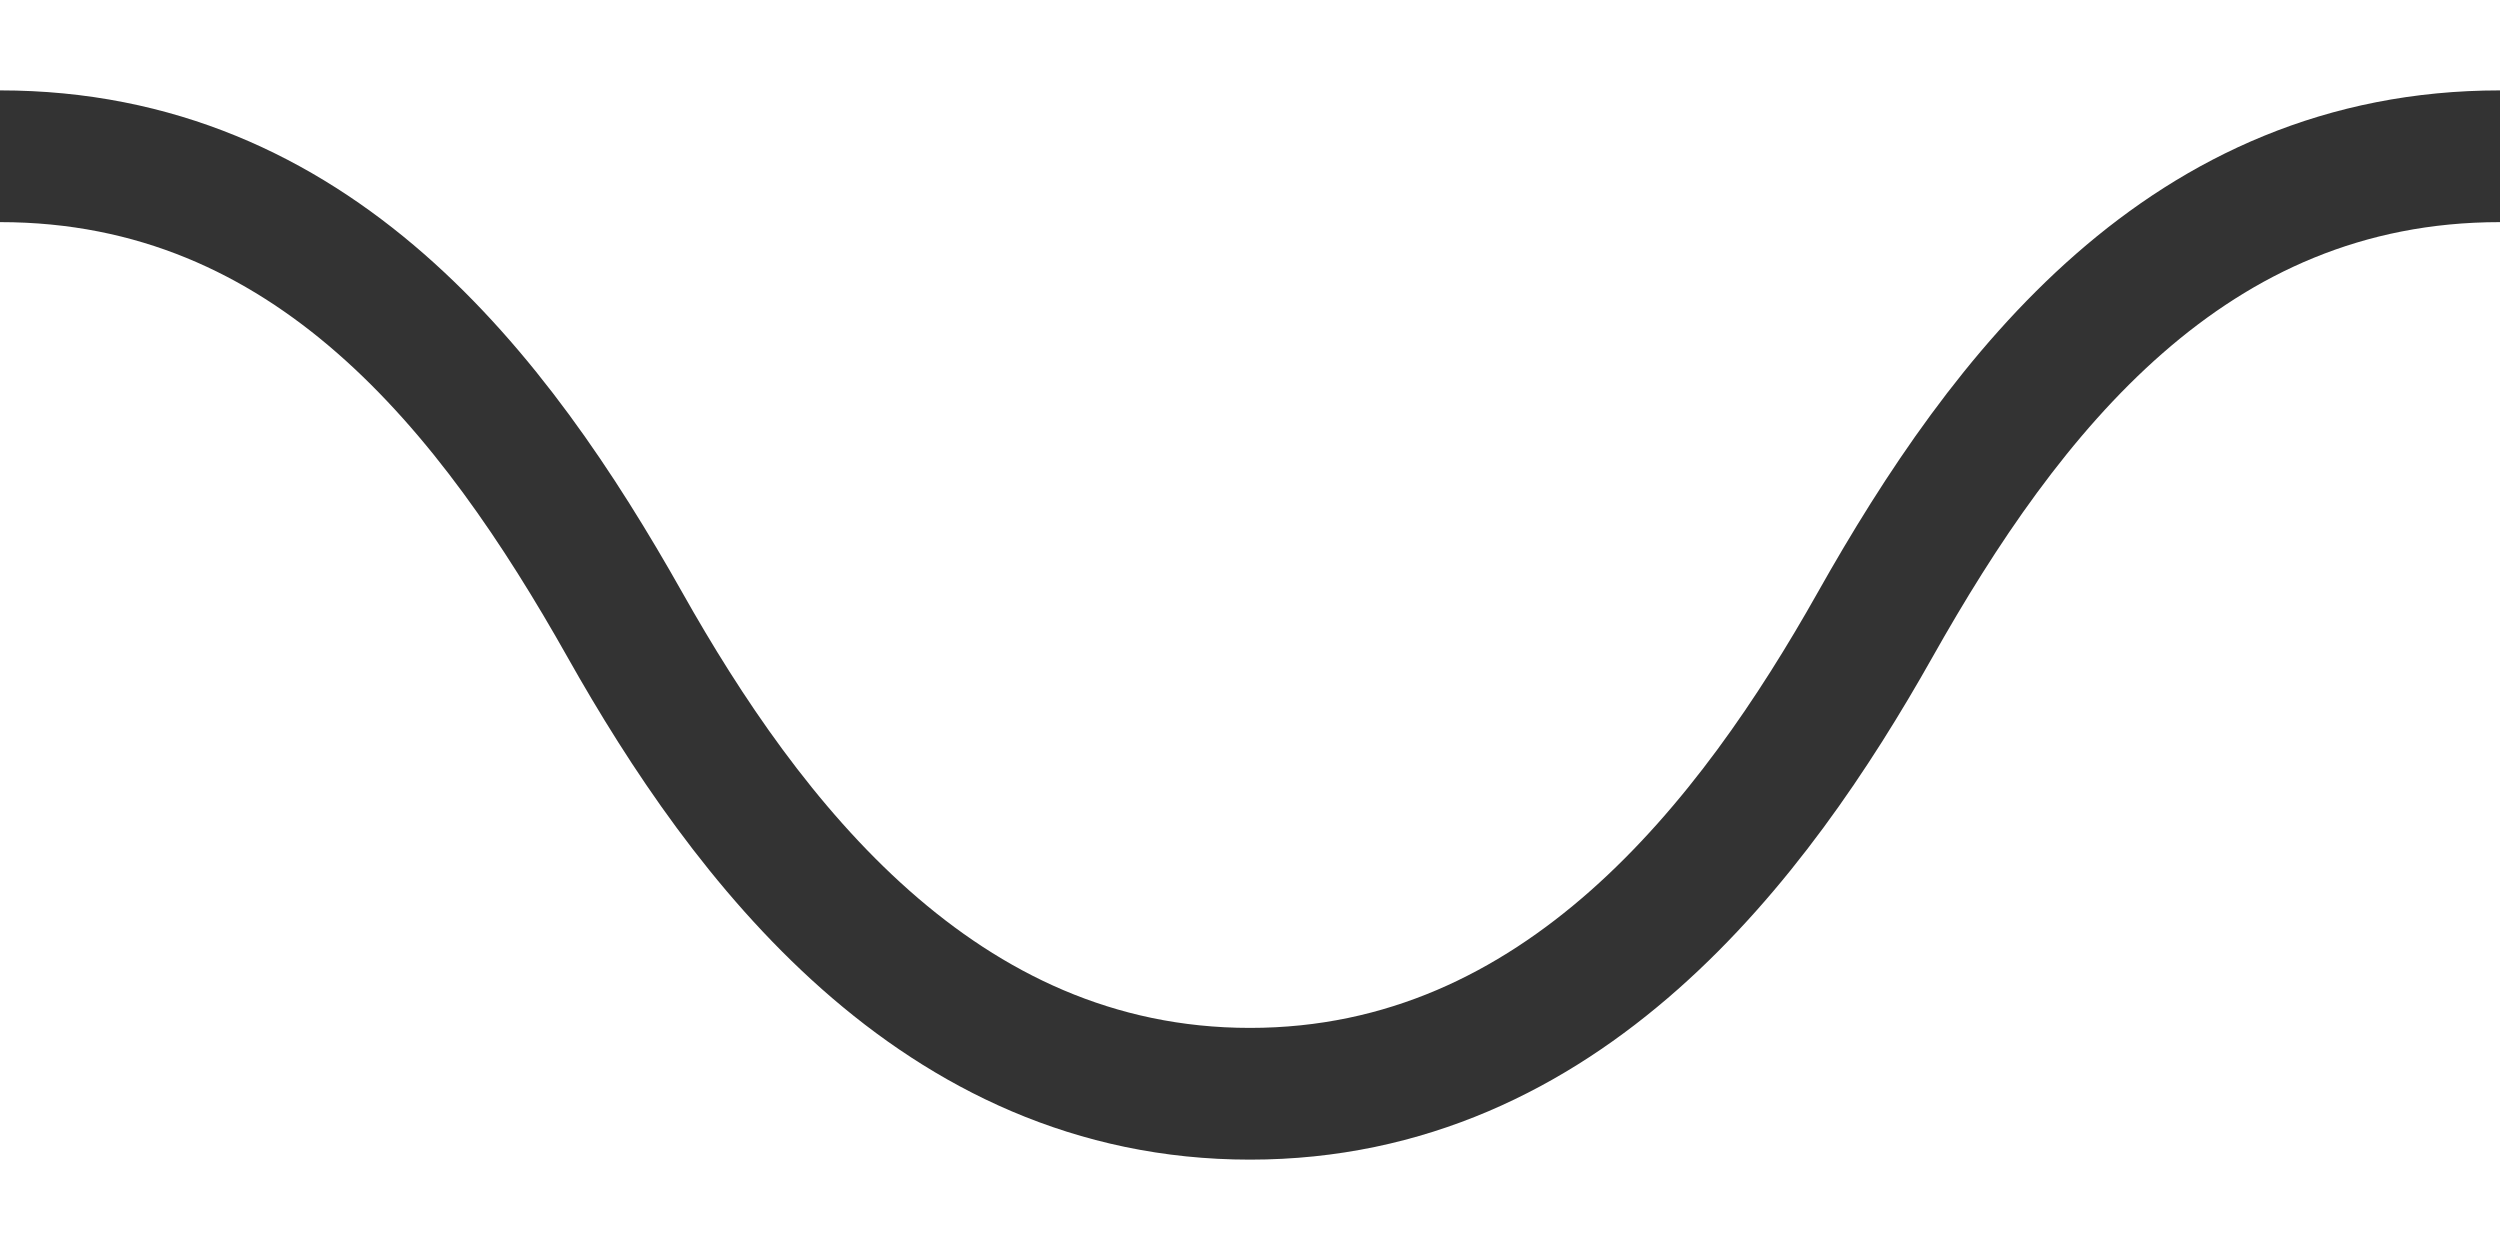
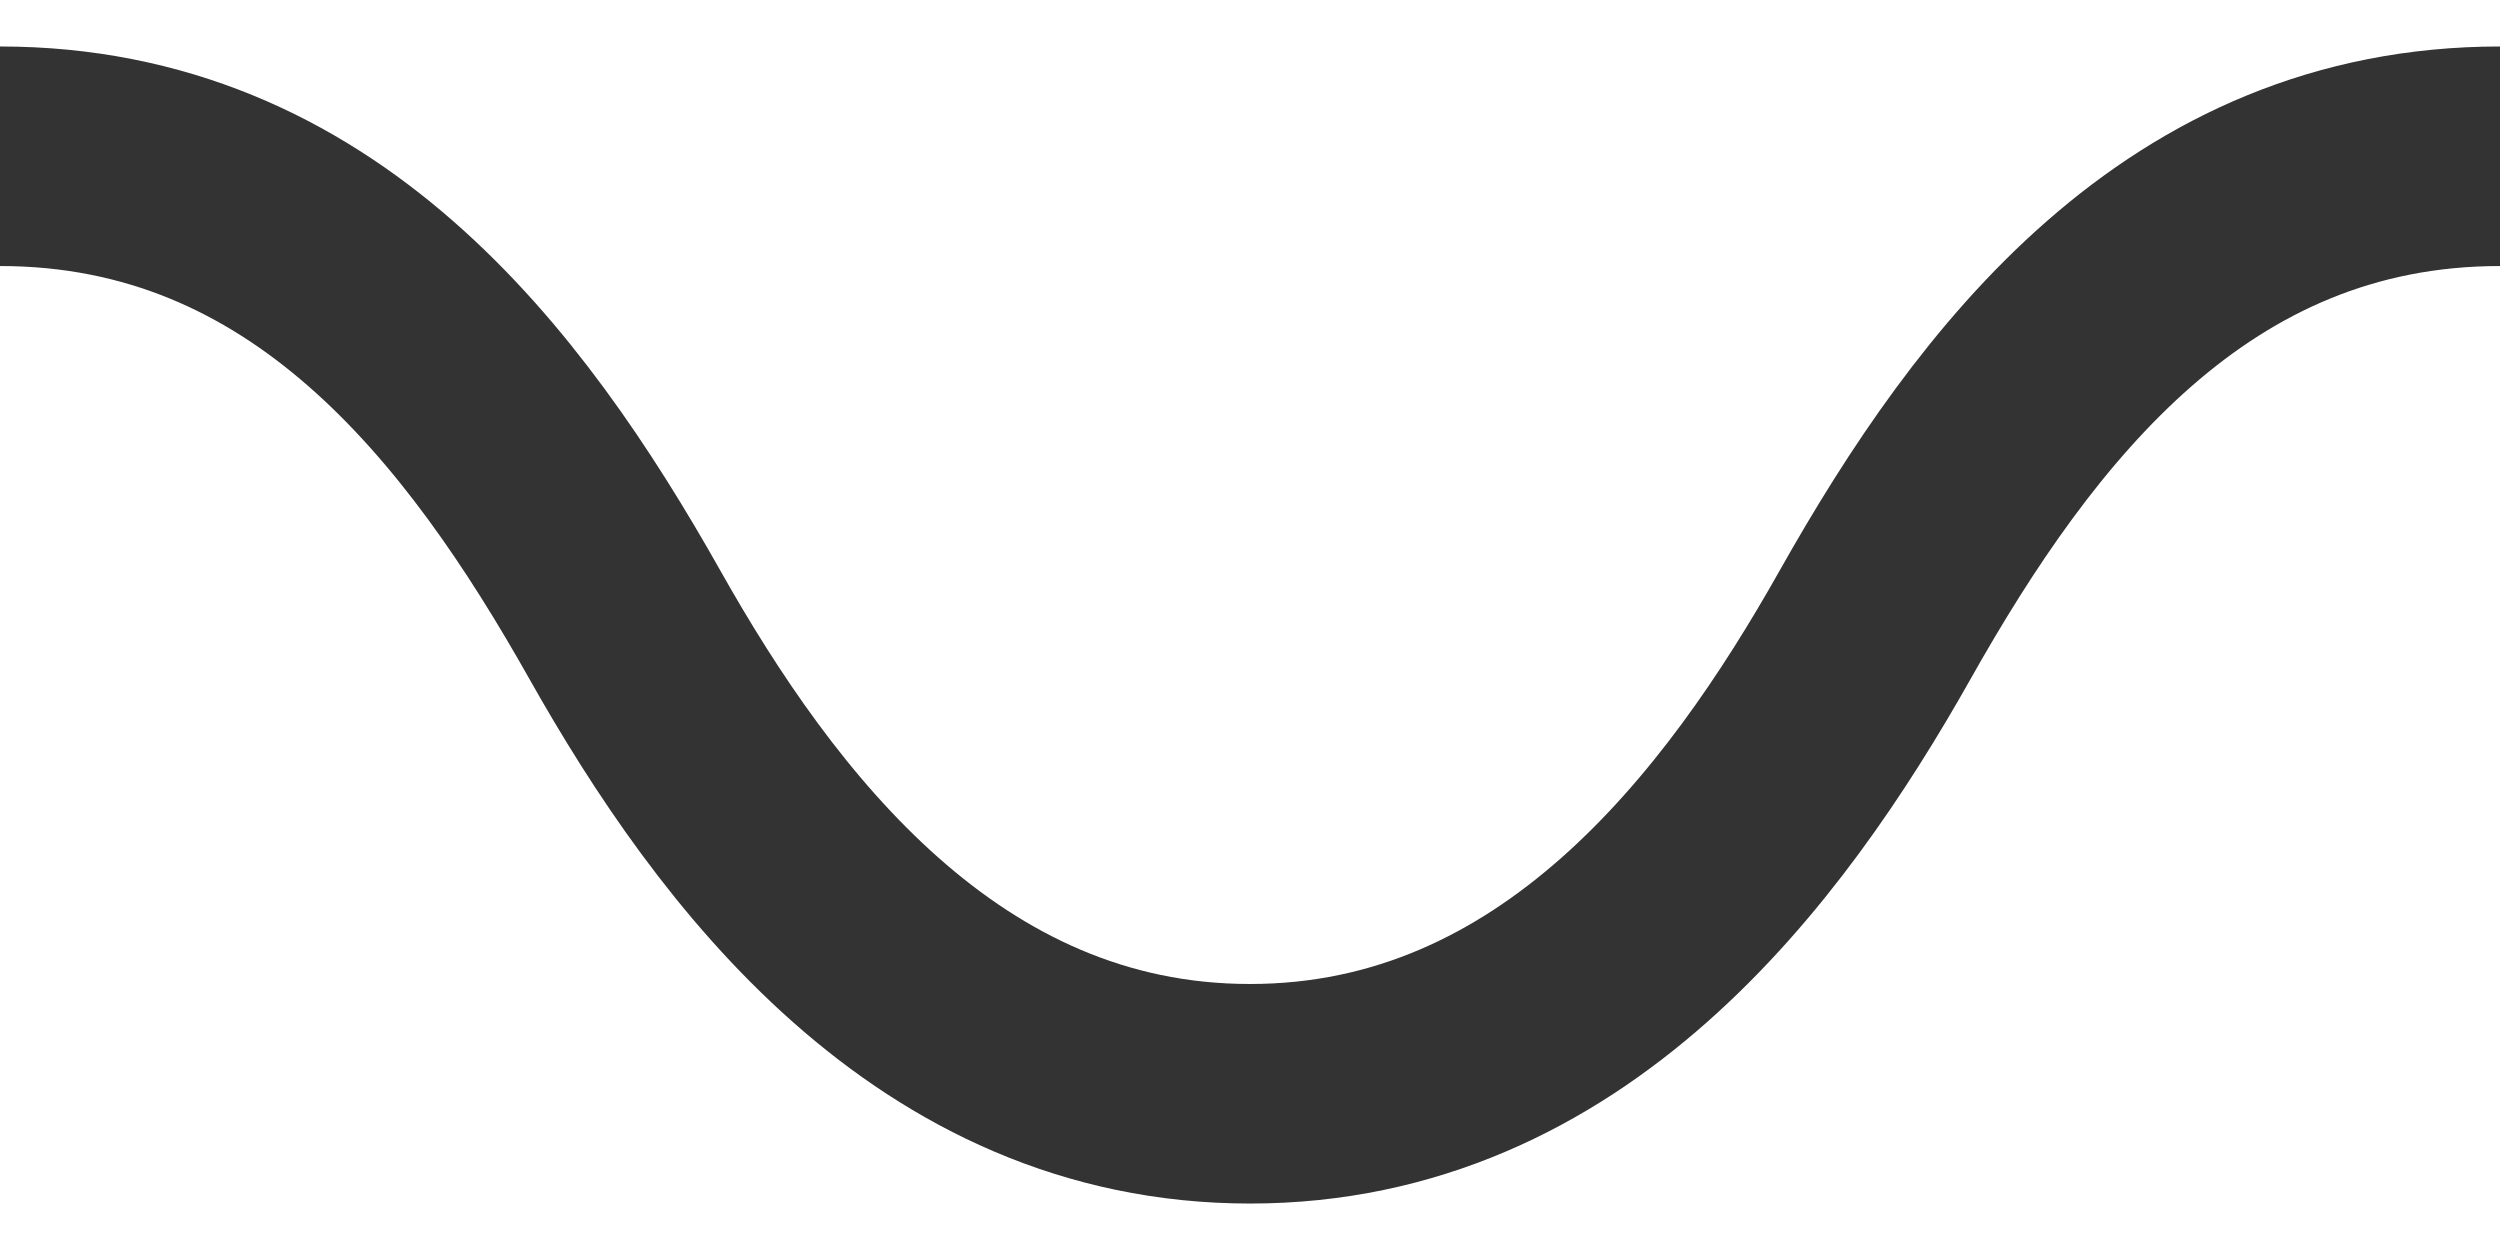
<svg xmlns="http://www.w3.org/2000/svg" version="1.1" x="0px" y="0px" width="113.866px" height="56.934px" viewBox="0 0 113.866 56.934" enable-background="new 0 0 113.866 56.934" xml:space="preserve">
-   <path fill="none" stroke="#333333" stroke-width="6" stroke-miterlimit="10" d="M113.866,7.117    c-14.233,0-22.505,10.767-28.467,21.35c-5.505,9.773-14.233,21.35-28.466,21.35S33.972,38.24,28.467,28.467    C22.505,17.884,14.233,7.117,0,7.117" />
+   <path class="tuvieja" fill="none" stroke="#333333" stroke-width="10" stroke-miterlimit="10" d="M113.866,7.117    c-14.233,0-22.505,10.767-28.467,21.35c-5.505,9.773-14.233,21.35-28.466,21.35S33.972,38.24,28.467,28.467    C22.505,17.884,14.233,7.117,0,7.117" />
</svg>
